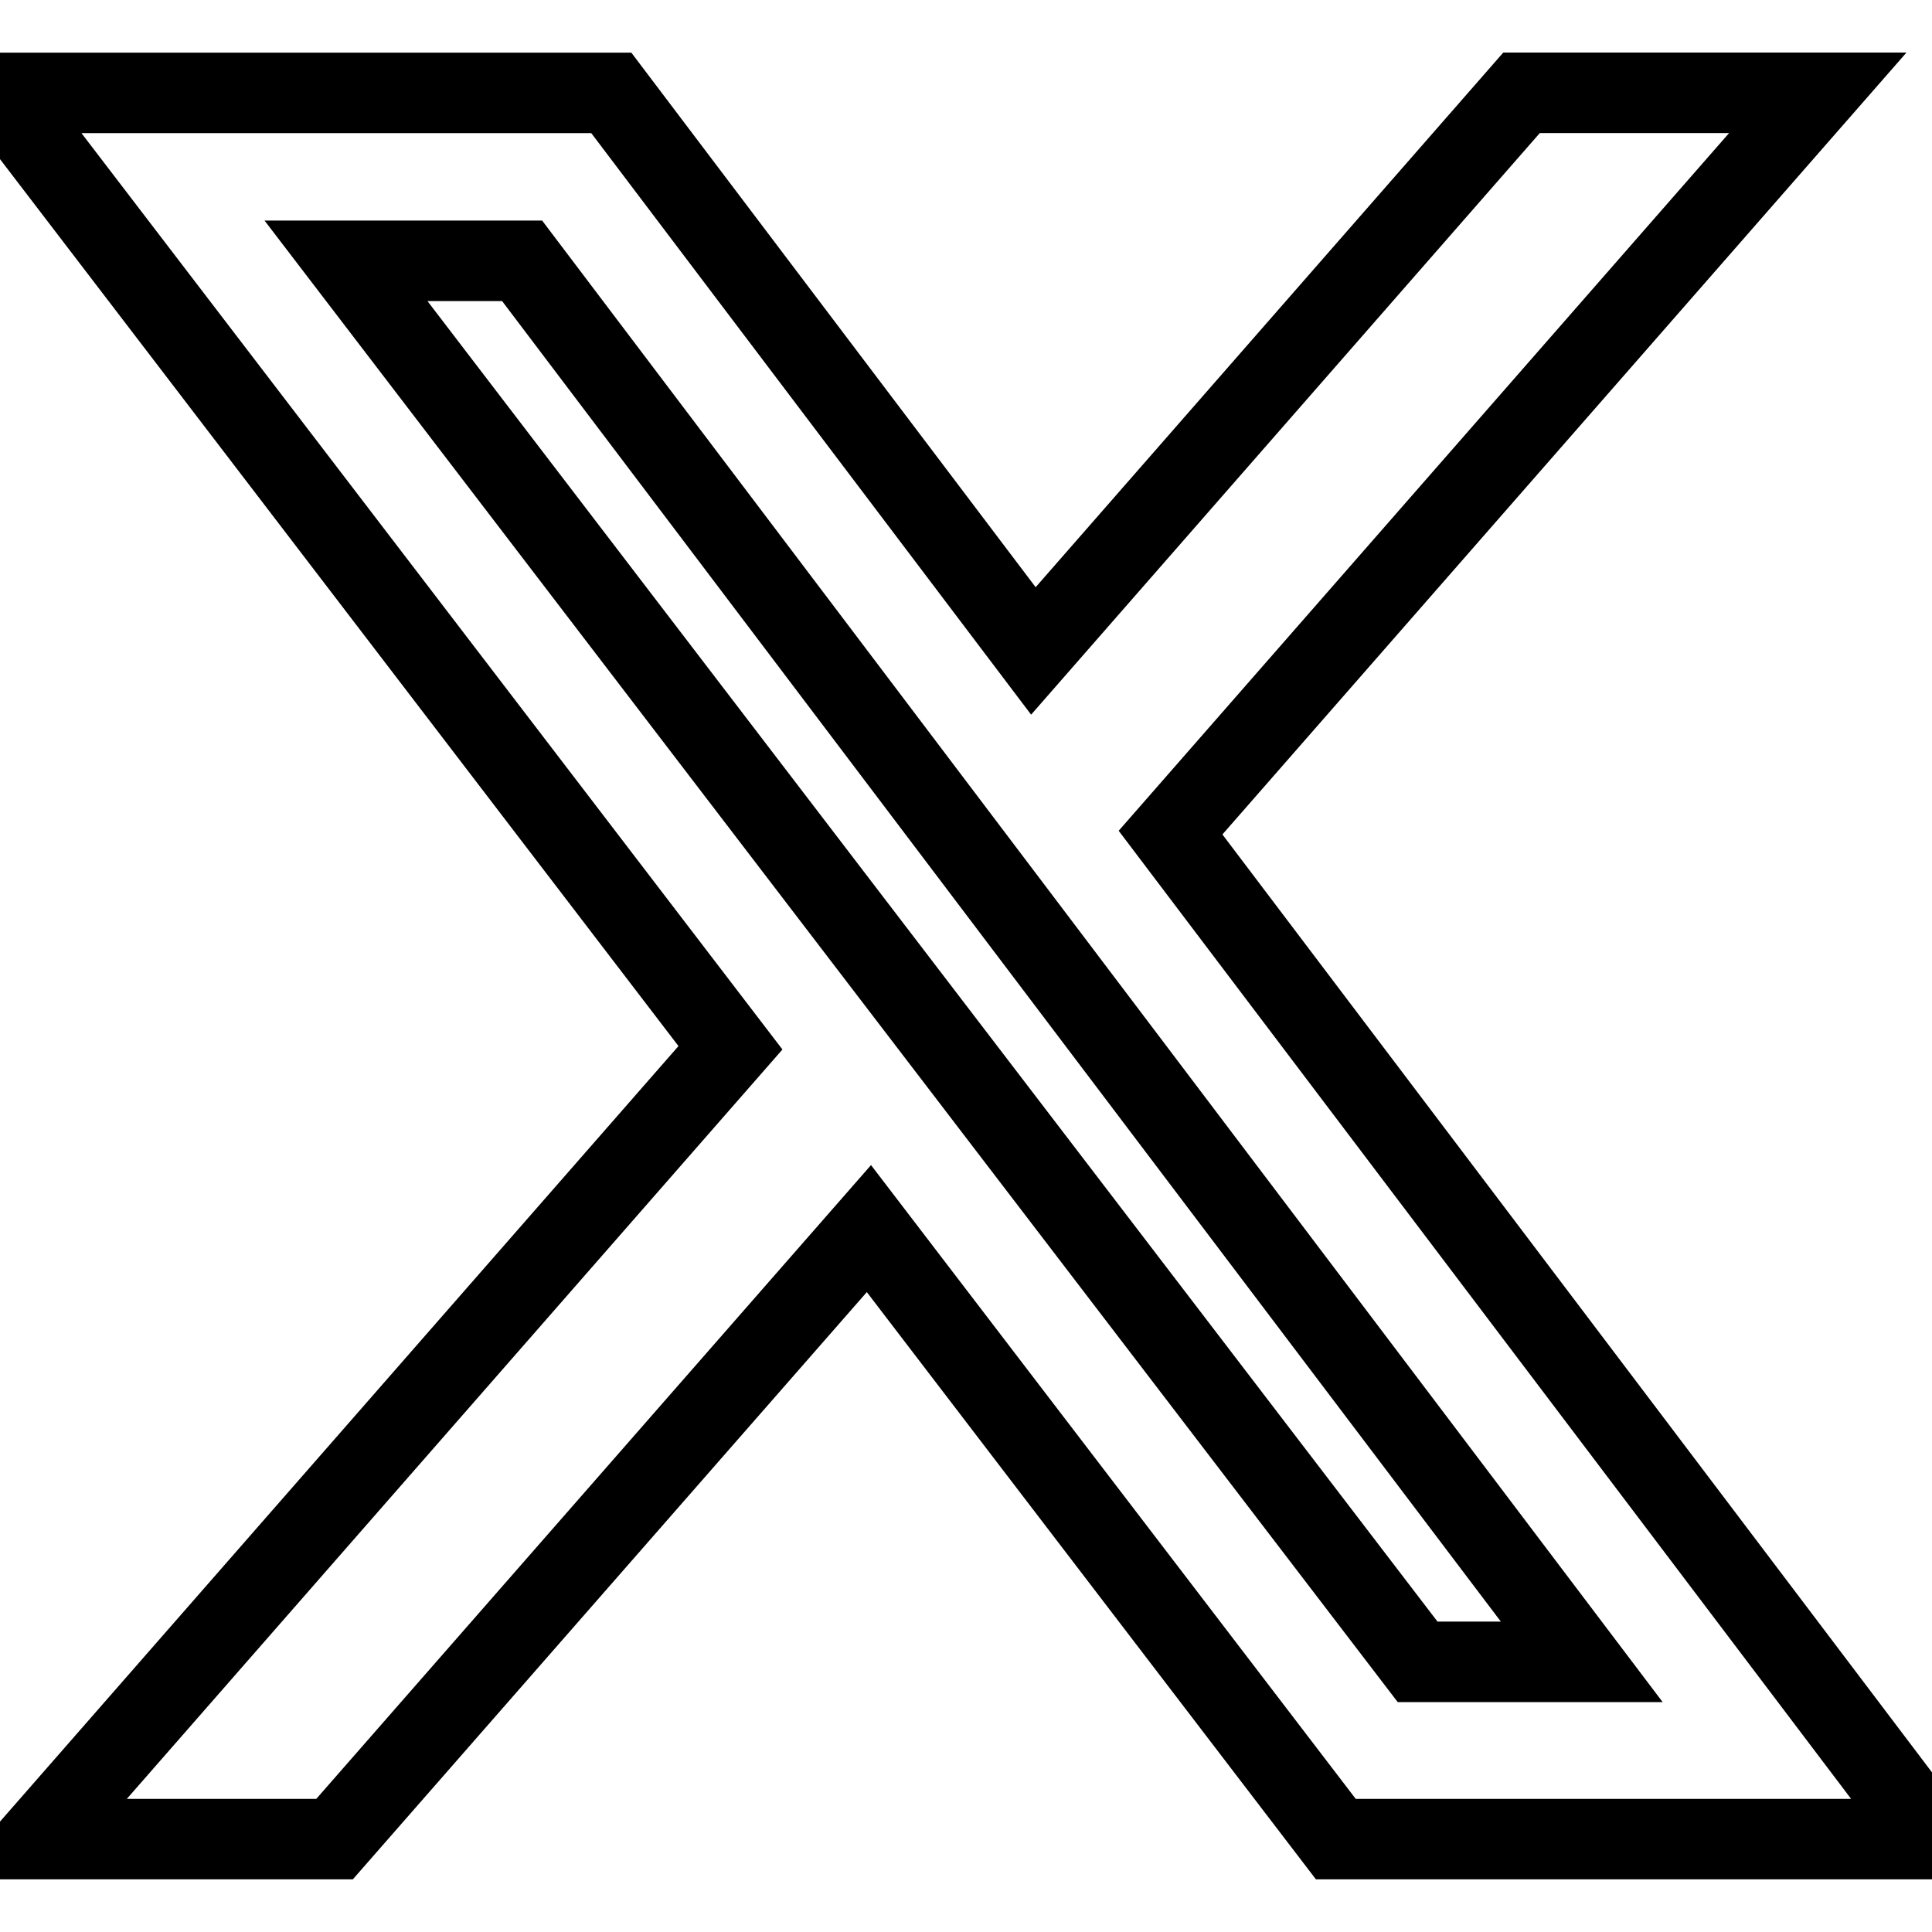
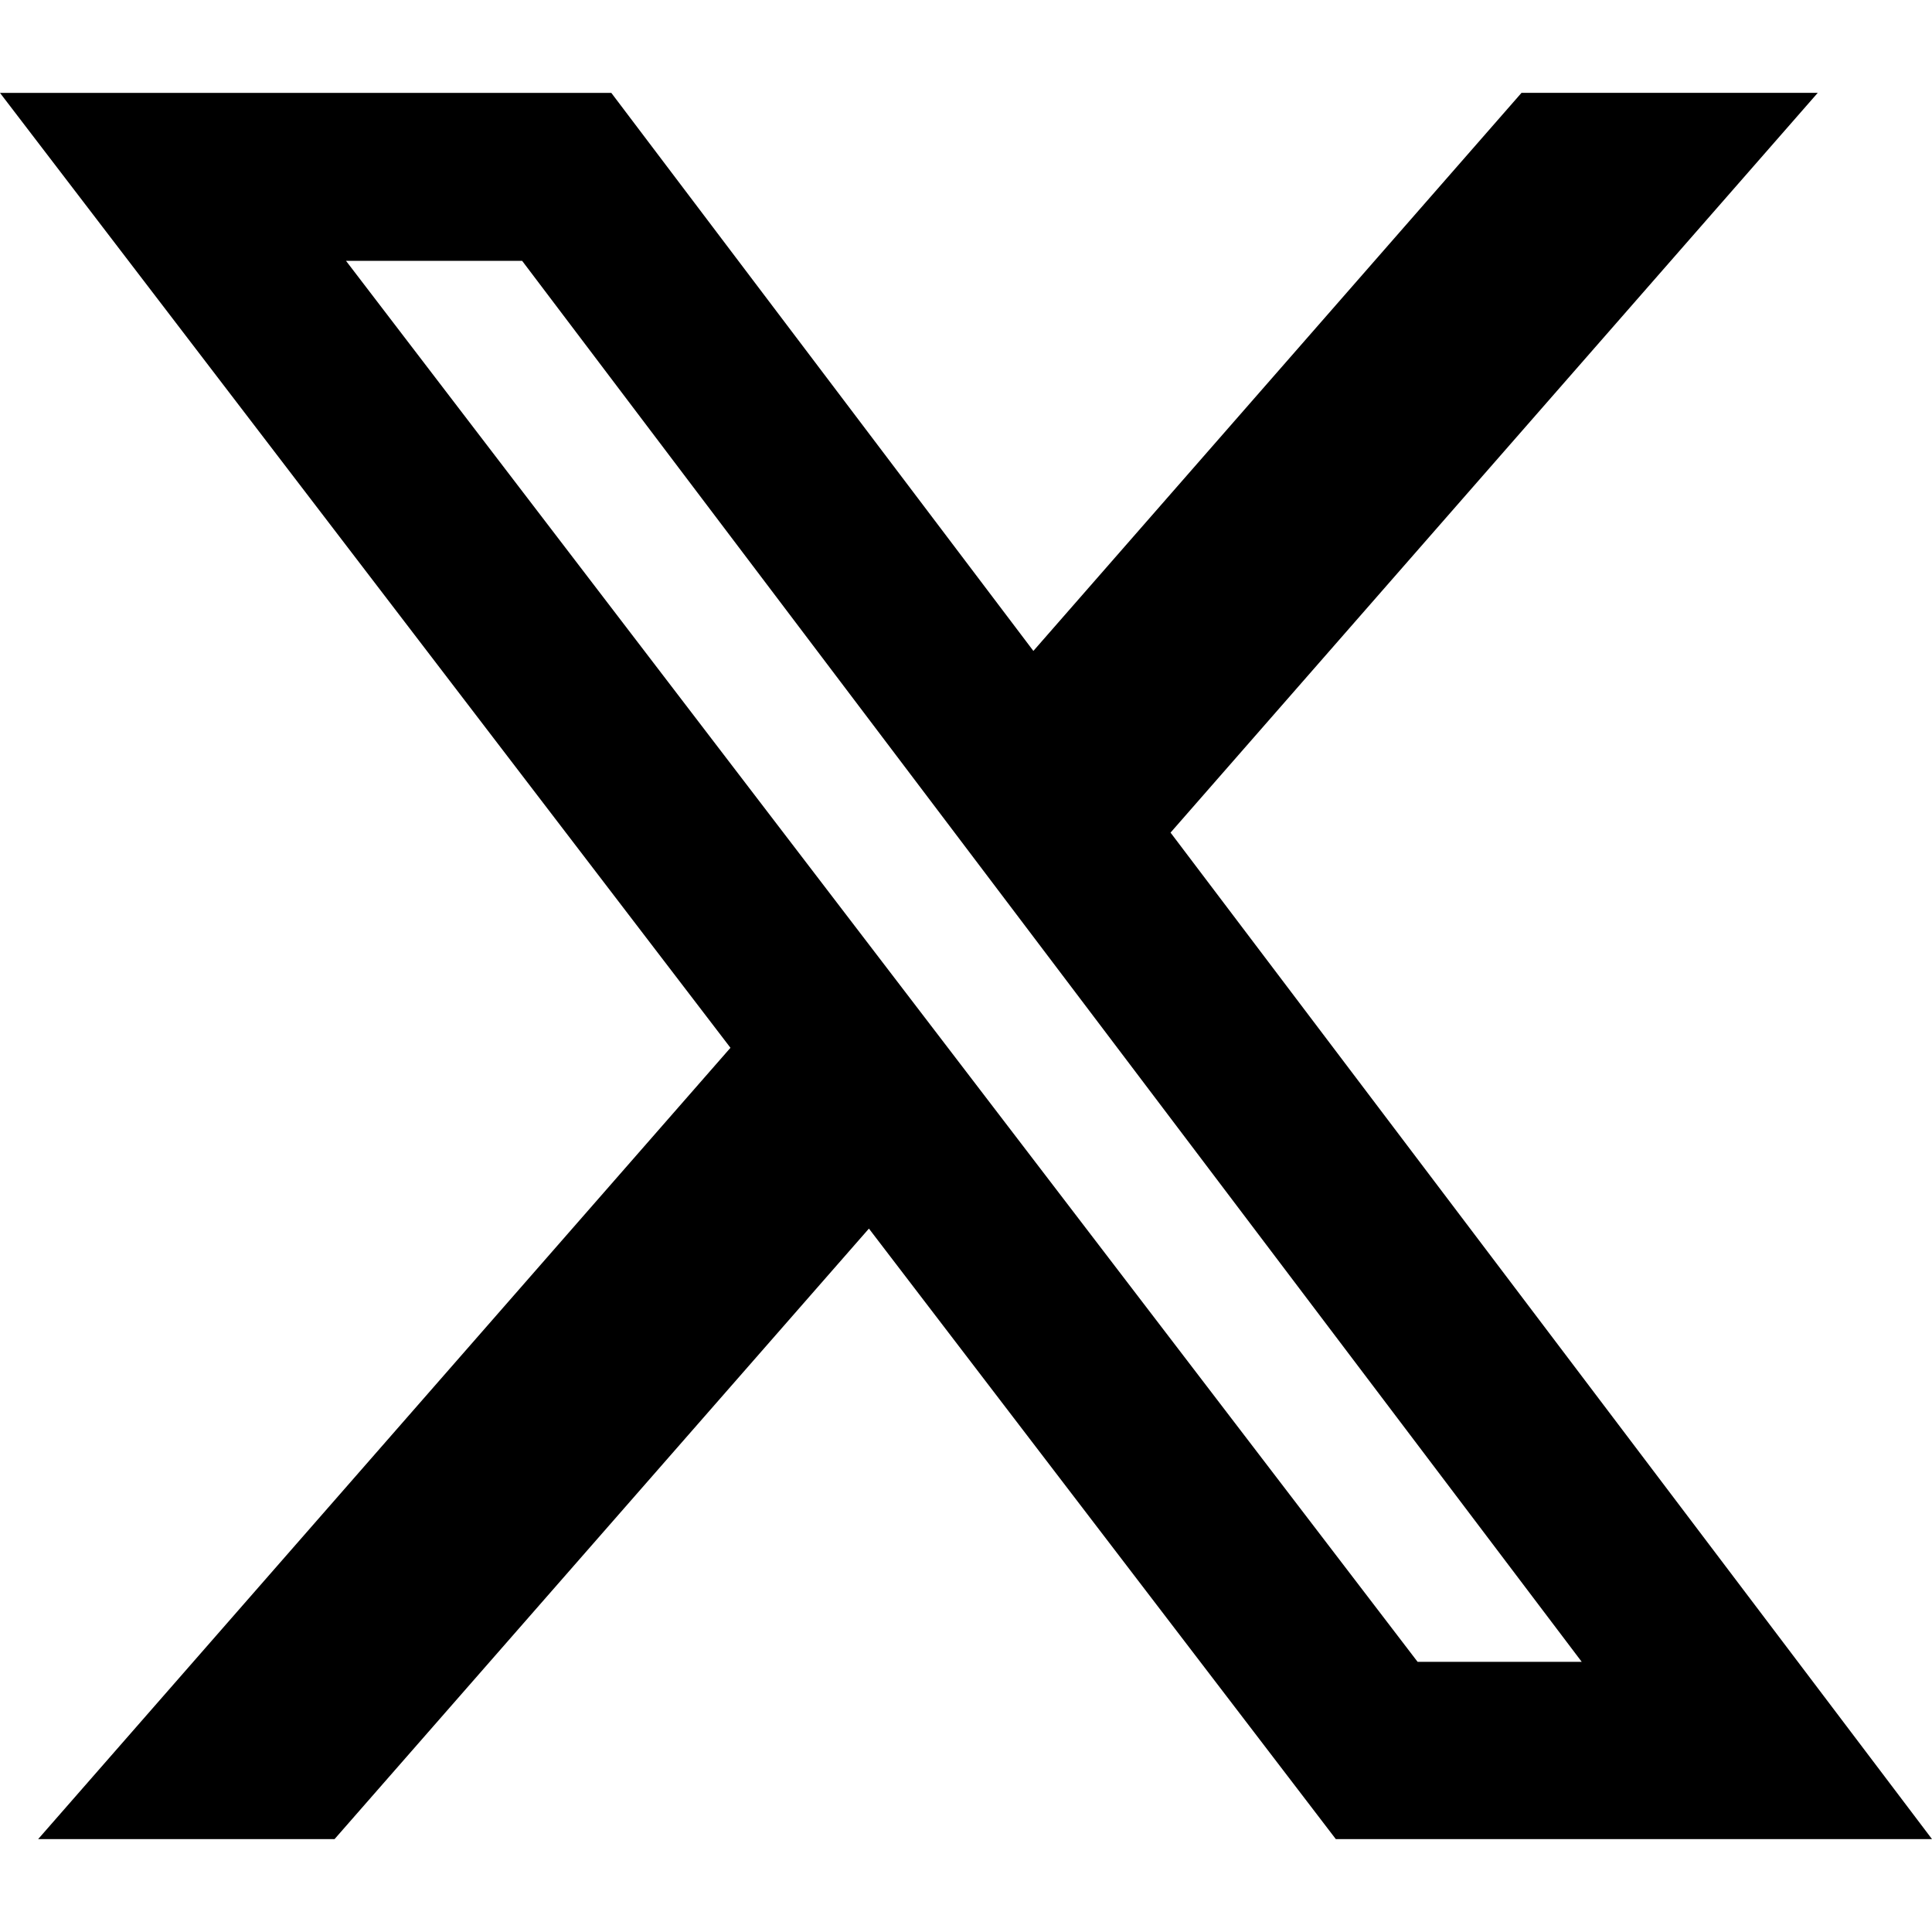
- <svg xmlns="http://www.w3.org/2000/svg" role="img" viewBox="0 0 24 24" width="1em" height="1em" fill="none" stroke="currentColor">
+ <svg xmlns="http://www.w3.org/2000/svg" role="img" viewBox="0 0 24 24" width="1em" height="1em" fill="currentColor" stroke="none">
  <path d="M18.901 1.153h3.68l-8.04 9.19L24 22.846h-7.406l-5.8-7.584-6.638 7.584H.474l8.6-9.83L0 1.154h7.594l5.243 6.932ZM17.61 20.644h2.039L6.486 3.24H4.298Z" />
</svg>
